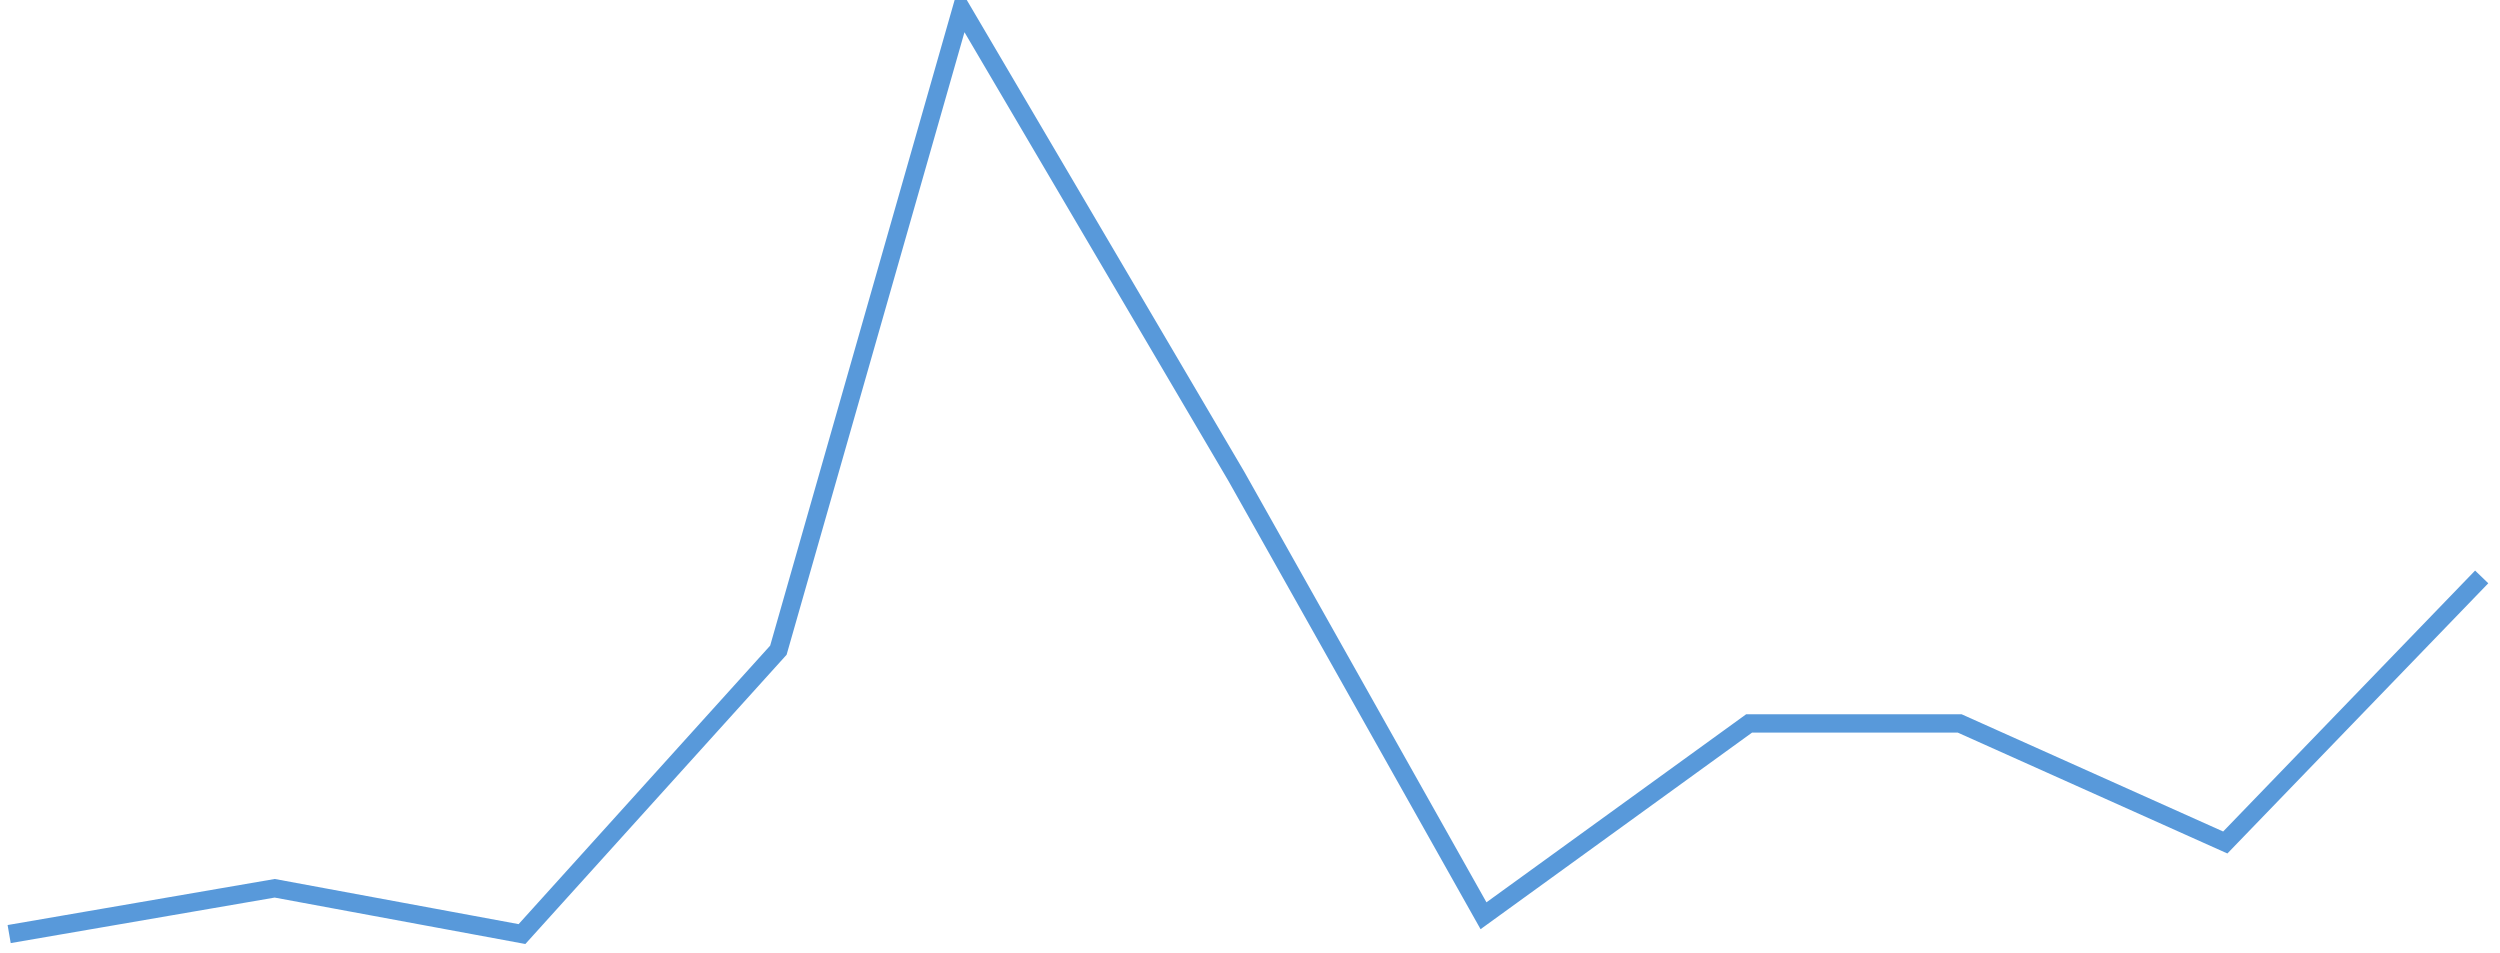
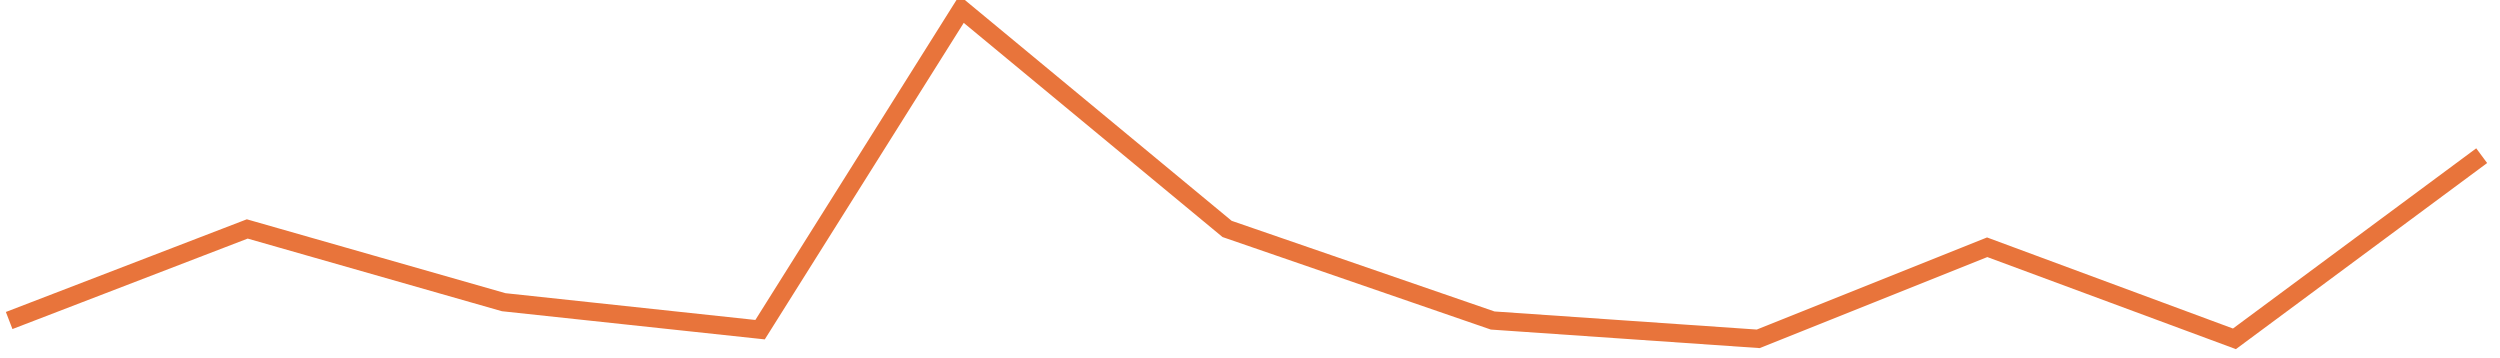
- <svg xmlns="http://www.w3.org/2000/svg" version="1.1" width="273px" height="104px">
-   <g transform="matrix(1 0 0 1 -1035 -1001 )">
-     <path d="M 0 101  L 29 96  L 56 101  L 84 70  L 104 0  L 134 51  L 161 99  L 190 78  L 213 78  L 242 91  L 270 62  " stroke-width="2" stroke="#5899da" fill="none" transform="matrix(1 0 0 1 1036 1002 )" />
+ <svg xmlns="http://www.w3.org/2000/svg" version="1.1" width="273px" height="39px">
+   <g transform="matrix(1 0 0 1 -1036 -1060 )">
+     <path d="M 0 34  L 26 24  L 54 32  L 82 35  L 104 0  L 133 24  L 162 34  L 191 36  L 216 26  L 243 36  L 270 16  " stroke-width="2" stroke="#e8743b" fill="none" transform="matrix(1 0 0 1 1037 1061 )" />
  </g>
</svg>
